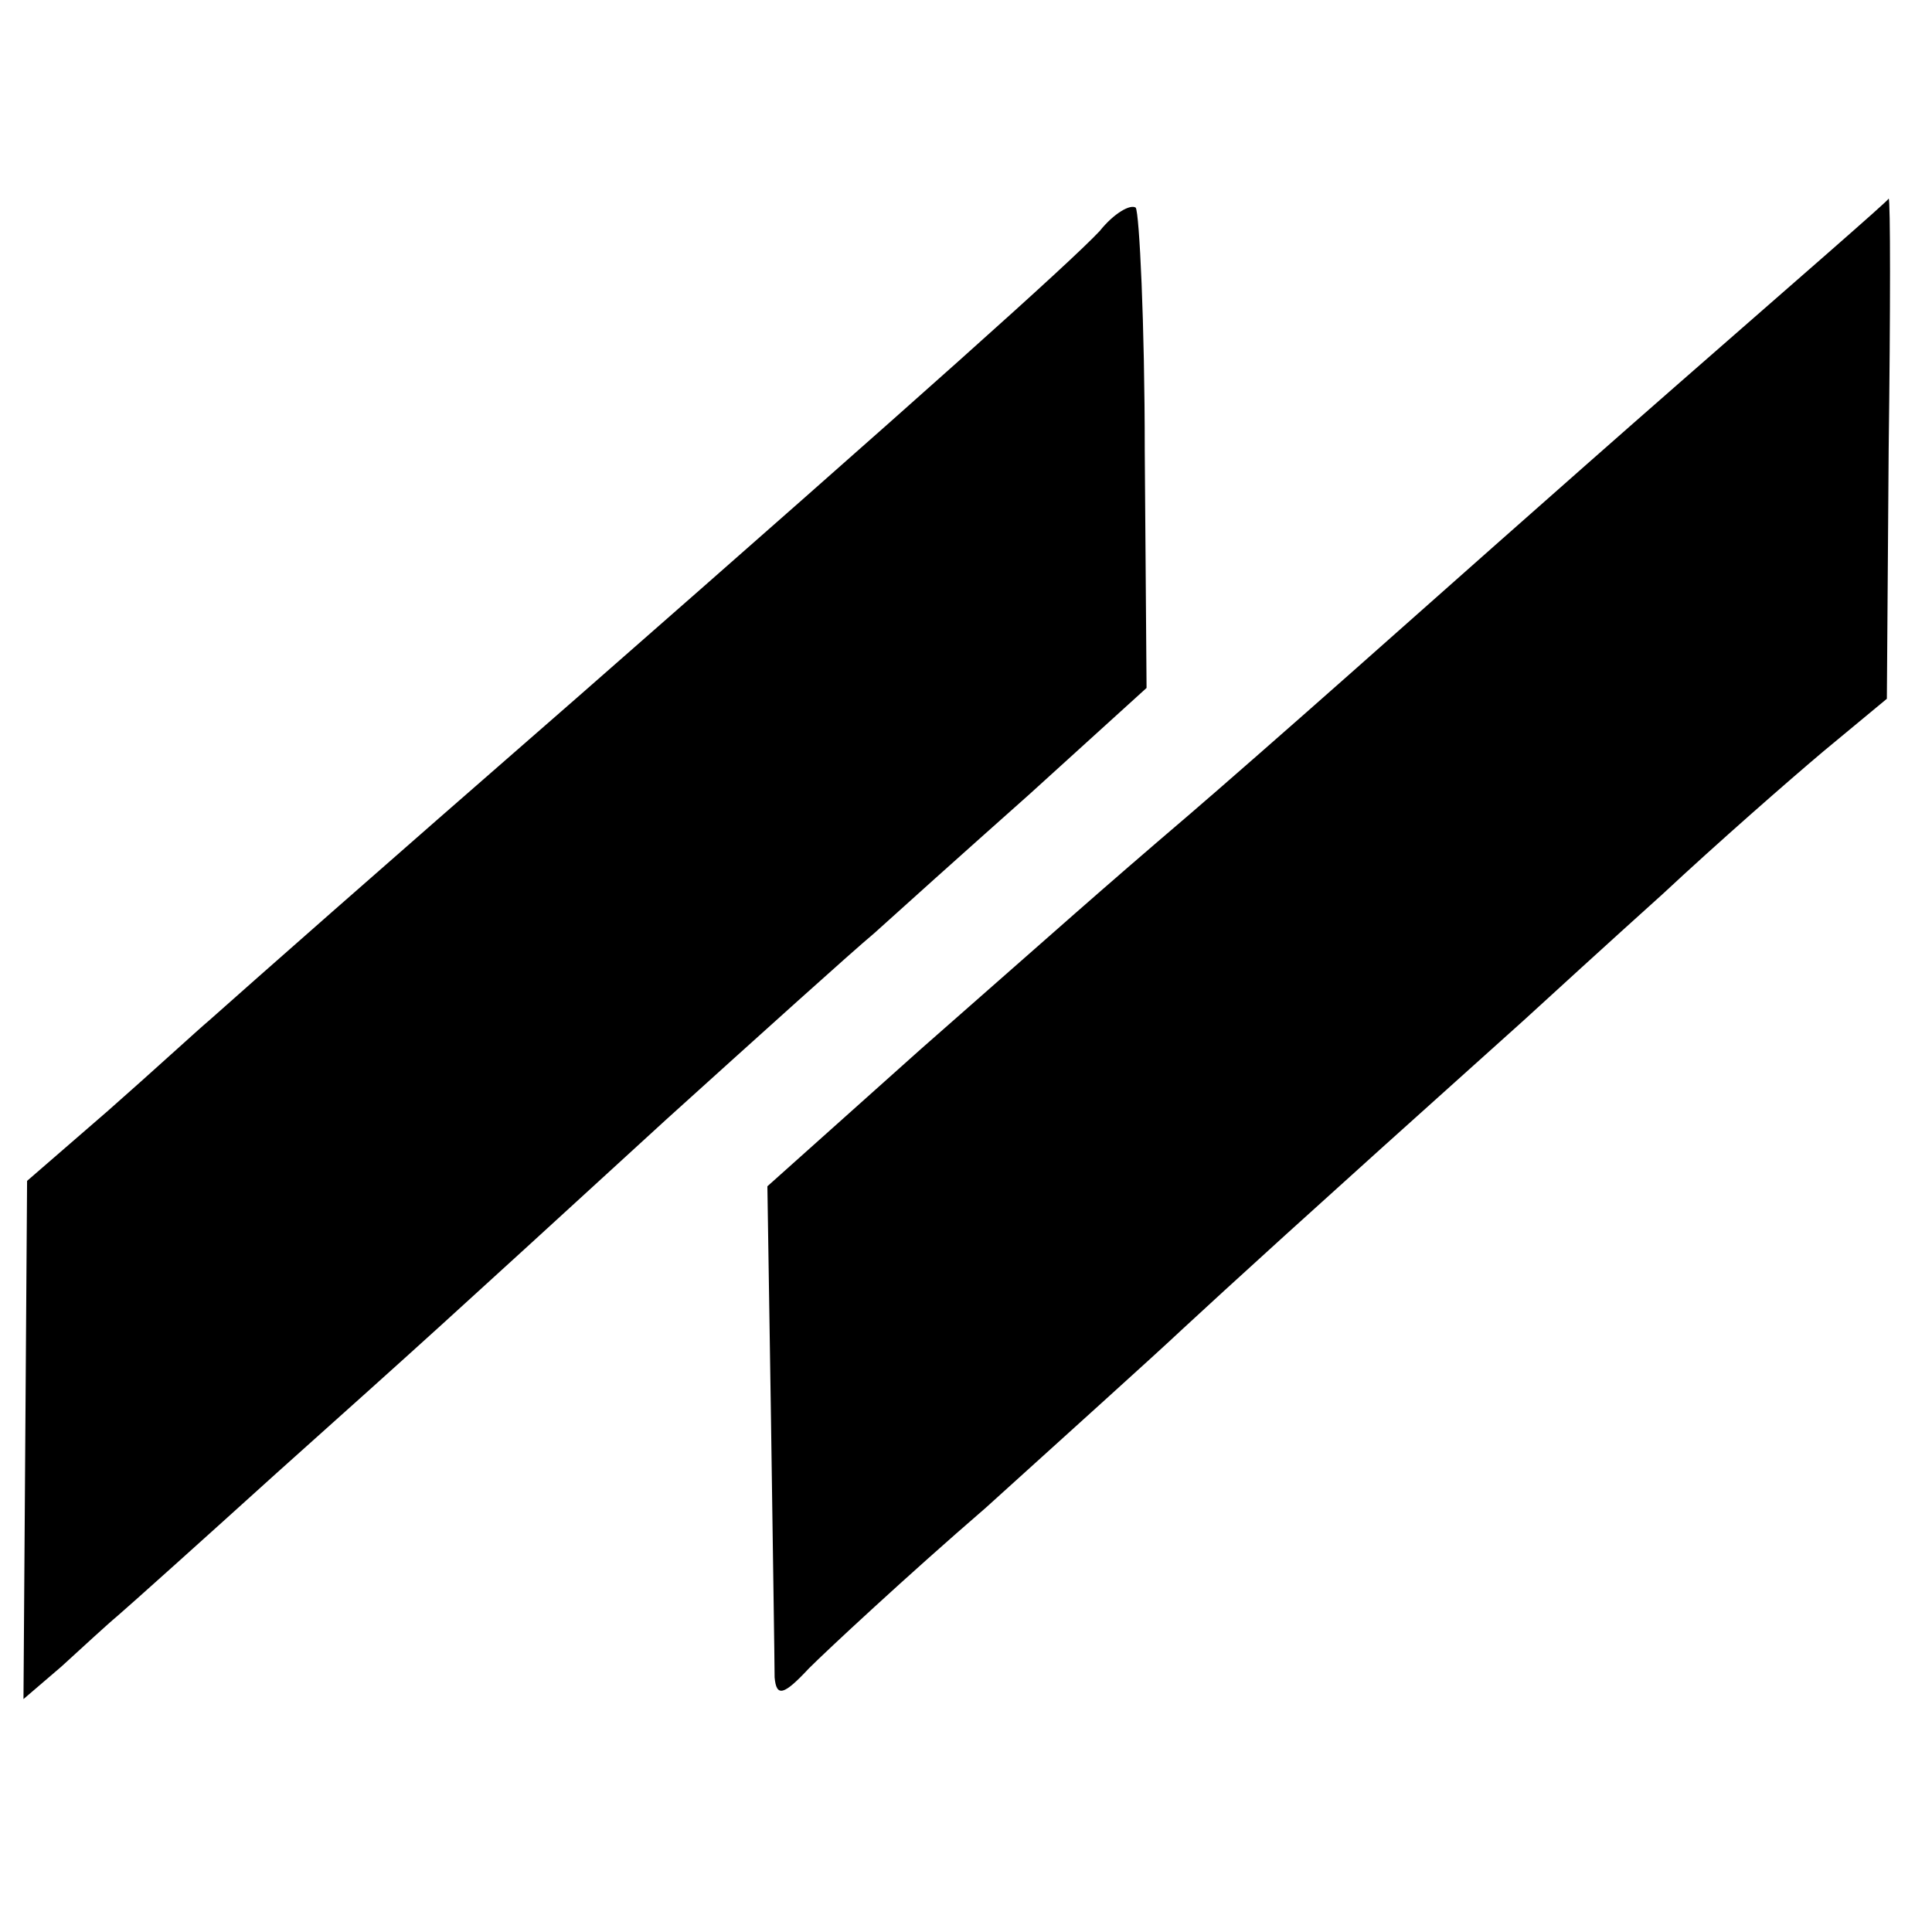
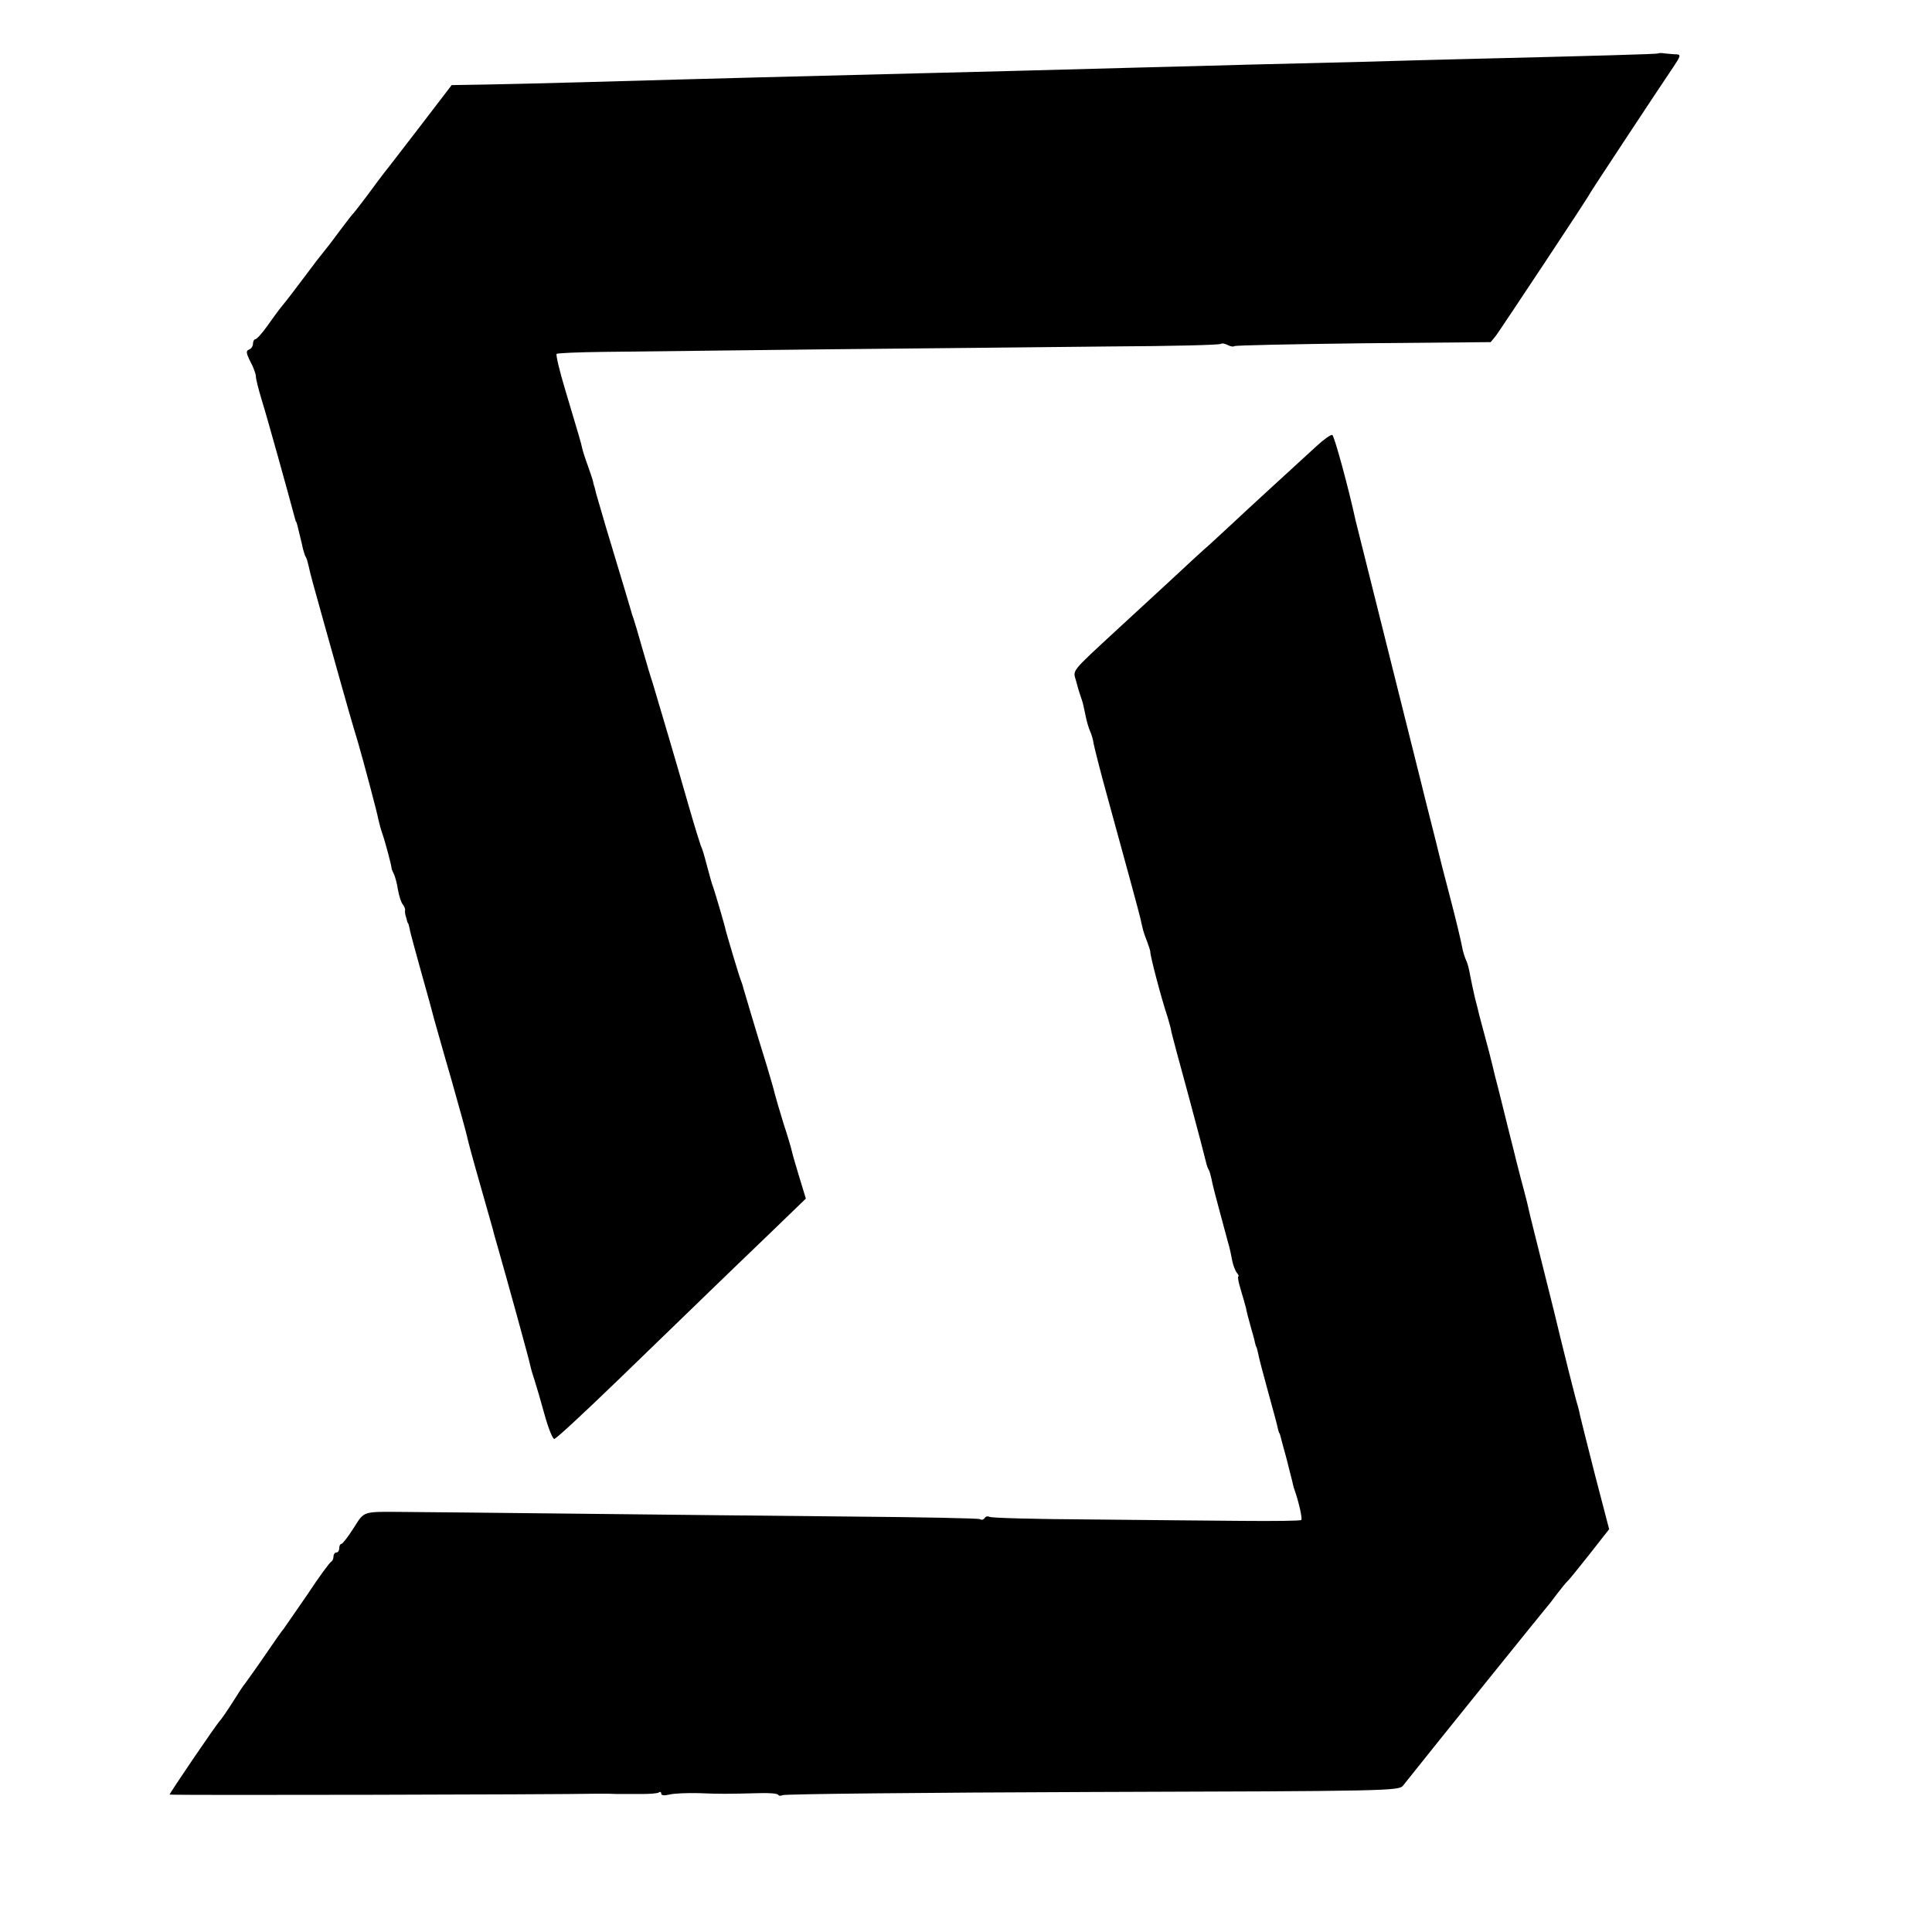
- <svg xmlns="http://www.w3.org/2000/svg" version="1.0" width="107pt" height="107pt" viewBox="0 0 107 107" preserveAspectRatio="xMidYMid meet">
-   <g transform="translate(0,107) scale(0.1,-0.1)" fill="#000000" stroke="none">
-     <path d="M609 942 c-17 -18 -95 -88 -289 -258 -117 -102 -177 -155 -204 -179 -6 -5 -31 -28 -56 -50 l-45 -39 -1 -144 -1 -143 21 18 c11 10 25 23 31 28 7 6 46 41 88 79 86 77 86 77 216 196 52 47 103 93 115 103 11 10 50 45 86 77 l65 59 -1 131 c0 71 -3 132 -5 135 -3 2 -12 -3 -20 -13z" />
-     <path d="M929 857 c-64 -56 -145 -128 -180 -159 -35 -31 -75 -66 -89 -78 -55 -47 -68 -59 -150 -131 l-85 -76 2 -129 c1 -71 2 -135 2 -143 1 -11 5 -10 19 5 10 10 54 51 98 89 43 39 92 83 109 99 26 24 63 58 189 171 12 11 47 43 77 70 30 28 70 63 89 79 l35 29 1 138 c1 77 1 139 0 139 0 -1 -53 -47 -117 -103z" />
+ <svg xmlns="http://www.w3.org/2000/svg" version="1.0" width="672pt" height="672pt" viewBox="0 0 672 672" preserveAspectRatio="xMidYMid meet">
+   <g transform="translate(0,672) scale(0.1,-0.1)" fill="#000000" stroke="none">
+     <path d="M5767 6534 c-2 -2 -203 -8 -657 -19 -74 -2 -241 -6 -370 -10 -129 -3 -311 -8 -405 -10 -93 -3 -262 -7 -375 -10 -364 -10 -561 -15 -765 -20 -397 -10 -680 -17 -1170 -31 -115 -3 -265 -7 -332 -8 l-122 -2 -111 -145 c-61 -79 -116 -151 -123 -159 -7 -9 -32 -42 -56 -75 -25 -33 -47 -62 -50 -65 -4 -3 -26 -32 -51 -65 -24 -33 -49 -65 -55 -72 -13 -16 -22 -27 -75 -98 -25 -33 -49 -65 -55 -72 -23 -28 -32 -40 -64 -85 -19 -27 -38 -48 -43 -48 -4 0 -8 -7 -8 -15 0 -9 -6 -18 -14 -21 -11 -4 -10 -12 5 -42 11 -20 19 -43 19 -51 0 -9 9 -45 20 -81 20 -64 94 -331 115 -410 2 -8 4 -15 5 -15 1 0 3 -7 5 -15 2 -8 6 -25 9 -37 3 -13 8 -32 10 -43 3 -11 7 -24 10 -28 3 -5 7 -19 10 -33 4 -20 17 -68 51 -189 35 -125 96 -343 104 -368 5 -18 11 -36 12 -40 1 -4 3 -11 5 -17 15 -51 67 -245 70 -265 3 -14 9 -36 14 -50 9 -25 32 -111 32 -120 0 -3 4 -12 8 -20 4 -8 11 -33 14 -54 4 -22 11 -45 17 -52 5 -6 9 -16 8 -20 -1 -5 0 -12 1 -16 1 -5 4 -12 5 -18 1 -5 3 -11 5 -12 1 -2 3 -10 5 -19 1 -10 20 -77 40 -150 21 -74 41 -147 45 -164 5 -16 31 -111 60 -210 28 -99 53 -189 55 -200 2 -11 22 -85 45 -165 23 -80 42 -149 44 -155 1 -5 9 -35 18 -65 32 -112 110 -394 113 -412 2 -10 9 -33 15 -51 6 -18 21 -70 34 -117 13 -47 28 -85 34 -85 6 0 106 93 224 207 117 113 258 250 313 303 55 53 153 148 219 211 l119 115 -22 72 c-12 40 -24 80 -26 90 -2 10 -15 55 -30 100 -14 45 -27 91 -30 102 -2 11 -16 58 -30 105 -33 105 -76 252 -80 265 -1 6 -5 17 -8 25 -7 17 -49 159 -53 175 -2 13 -35 124 -42 145 -8 22 -10 31 -22 75 -13 49 -15 56 -23 75 -3 8 -22 69 -41 135 -42 148 -114 390 -126 430 -6 17 -22 71 -36 120 -14 50 -28 97 -31 105 -3 8 -7 20 -8 25 -3 10 -29 99 -87 290 -16 55 -32 109 -35 120 -2 11 -6 25 -8 30 -1 6 -3 13 -4 17 -1 4 -9 27 -17 50 -9 24 -17 50 -19 59 -4 19 -9 36 -59 203 -20 66 -33 122 -30 125 3 3 76 6 162 7 86 1 436 5 777 9 341 3 788 8 993 10 205 1 376 5 379 9 3 3 13 1 23 -4 10 -5 20 -7 23 -4 3 3 205 7 448 10 l444 4 18 22 c17 23 327 490 327 495 0 2 244 372 291 441 24 36 26 42 11 43 -9 0 -27 2 -40 3 -12 2 -23 2 -25 0z" />
+     <path d="M4580 5169 c-96 -88 -247 -226 -300 -276 -30 -28 -65 -60 -76 -70 -12 -10 -72 -65 -134 -123 -63 -58 -143 -132 -179 -165 -171 -158 -159 -144 -148 -184 5 -20 12 -43 15 -51 8 -23 8 -22 17 -65 4 -22 12 -48 16 -57 5 -10 11 -30 13 -45 3 -15 23 -95 46 -178 67 -244 109 -398 116 -427 2 -10 6 -26 8 -35 2 -10 9 -31 16 -48 6 -16 11 -32 11 -35 -1 -13 39 -165 60 -227 5 -18 12 -40 13 -50 2 -10 29 -112 61 -228 31 -115 58 -218 60 -228 2 -9 6 -21 9 -25 3 -5 7 -19 10 -33 2 -13 14 -60 26 -104 12 -44 26 -96 31 -115 6 -19 12 -48 15 -65 3 -16 11 -36 16 -42 6 -7 8 -13 5 -13 -3 0 1 -21 9 -47 8 -27 16 -55 18 -63 1 -8 8 -35 15 -60 7 -25 15 -52 16 -60 2 -8 4 -15 5 -15 1 0 3 -10 6 -22 2 -13 18 -73 35 -135 17 -62 33 -120 34 -128 2 -8 4 -15 5 -15 1 0 3 -7 5 -15 2 -8 11 -42 20 -74 8 -33 17 -67 19 -75 2 -9 5 -23 8 -31 15 -42 29 -103 24 -107 -3 -3 -96 -4 -208 -3 -112 1 -352 3 -534 5 -182 1 -336 5 -342 9 -6 3 -13 2 -17 -4 -4 -6 -11 -8 -16 -4 -5 3 -206 7 -447 9 -240 2 -671 7 -957 10 -286 3 -554 6 -595 6 -152 1 -141 5 -180 -56 -19 -30 -38 -54 -42 -55 -5 0 -8 -7 -8 -15 0 -8 -4 -15 -10 -15 -5 0 -10 -6 -10 -14 0 -8 -4 -16 -8 -18 -4 -1 -42 -52 -82 -113 -41 -60 -79 -114 -83 -120 -5 -5 -35 -48 -67 -95 -32 -47 -63 -89 -67 -95 -5 -5 -24 -34 -42 -63 -19 -30 -39 -59 -45 -66 -14 -14 -176 -253 -176 -258 0 -3 1357 0 1485 3 6 0 24 0 40 0 17 -1 39 -1 50 -1 11 0 42 0 68 0 27 0 53 2 58 5 5 4 9 2 9 -4 0 -6 11 -7 28 -3 15 4 61 6 102 5 73 -3 95 -3 213 0 33 1 61 -1 64 -6 2 -4 9 -4 15 -1 6 4 491 9 1077 11 1030 3 1067 4 1081 22 107 135 496 617 500 621 3 3 19 23 35 45 17 22 33 42 37 45 4 3 38 45 76 93 l69 88 -50 192 c-27 105 -50 199 -52 207 -1 8 -5 22 -7 30 -5 12 -55 213 -83 330 -2 8 -9 35 -15 60 -6 25 -15 61 -20 80 -5 19 -18 73 -30 120 -12 47 -25 101 -29 120 -5 19 -14 55 -21 80 -6 25 -14 53 -16 62 -2 10 -7 28 -10 41 -6 24 -18 70 -33 132 -5 22 -15 58 -20 80 -6 22 -15 58 -20 80 -5 22 -17 67 -26 100 -9 33 -18 67 -20 75 -2 8 -8 35 -15 60 -6 25 -13 61 -17 80 -3 19 -9 42 -14 51 -4 9 -11 30 -14 48 -3 17 -21 93 -41 169 -20 75 -37 144 -39 152 -2 8 -15 62 -30 120 -15 58 -28 112 -30 120 -2 8 -36 143 -75 300 -39 157 -73 292 -75 300 -2 8 -20 80 -40 160 -20 80 -38 152 -40 160 -24 111 -74 295 -81 297 -5 2 -29 -15 -54 -38z" />
  </g>
</svg>
